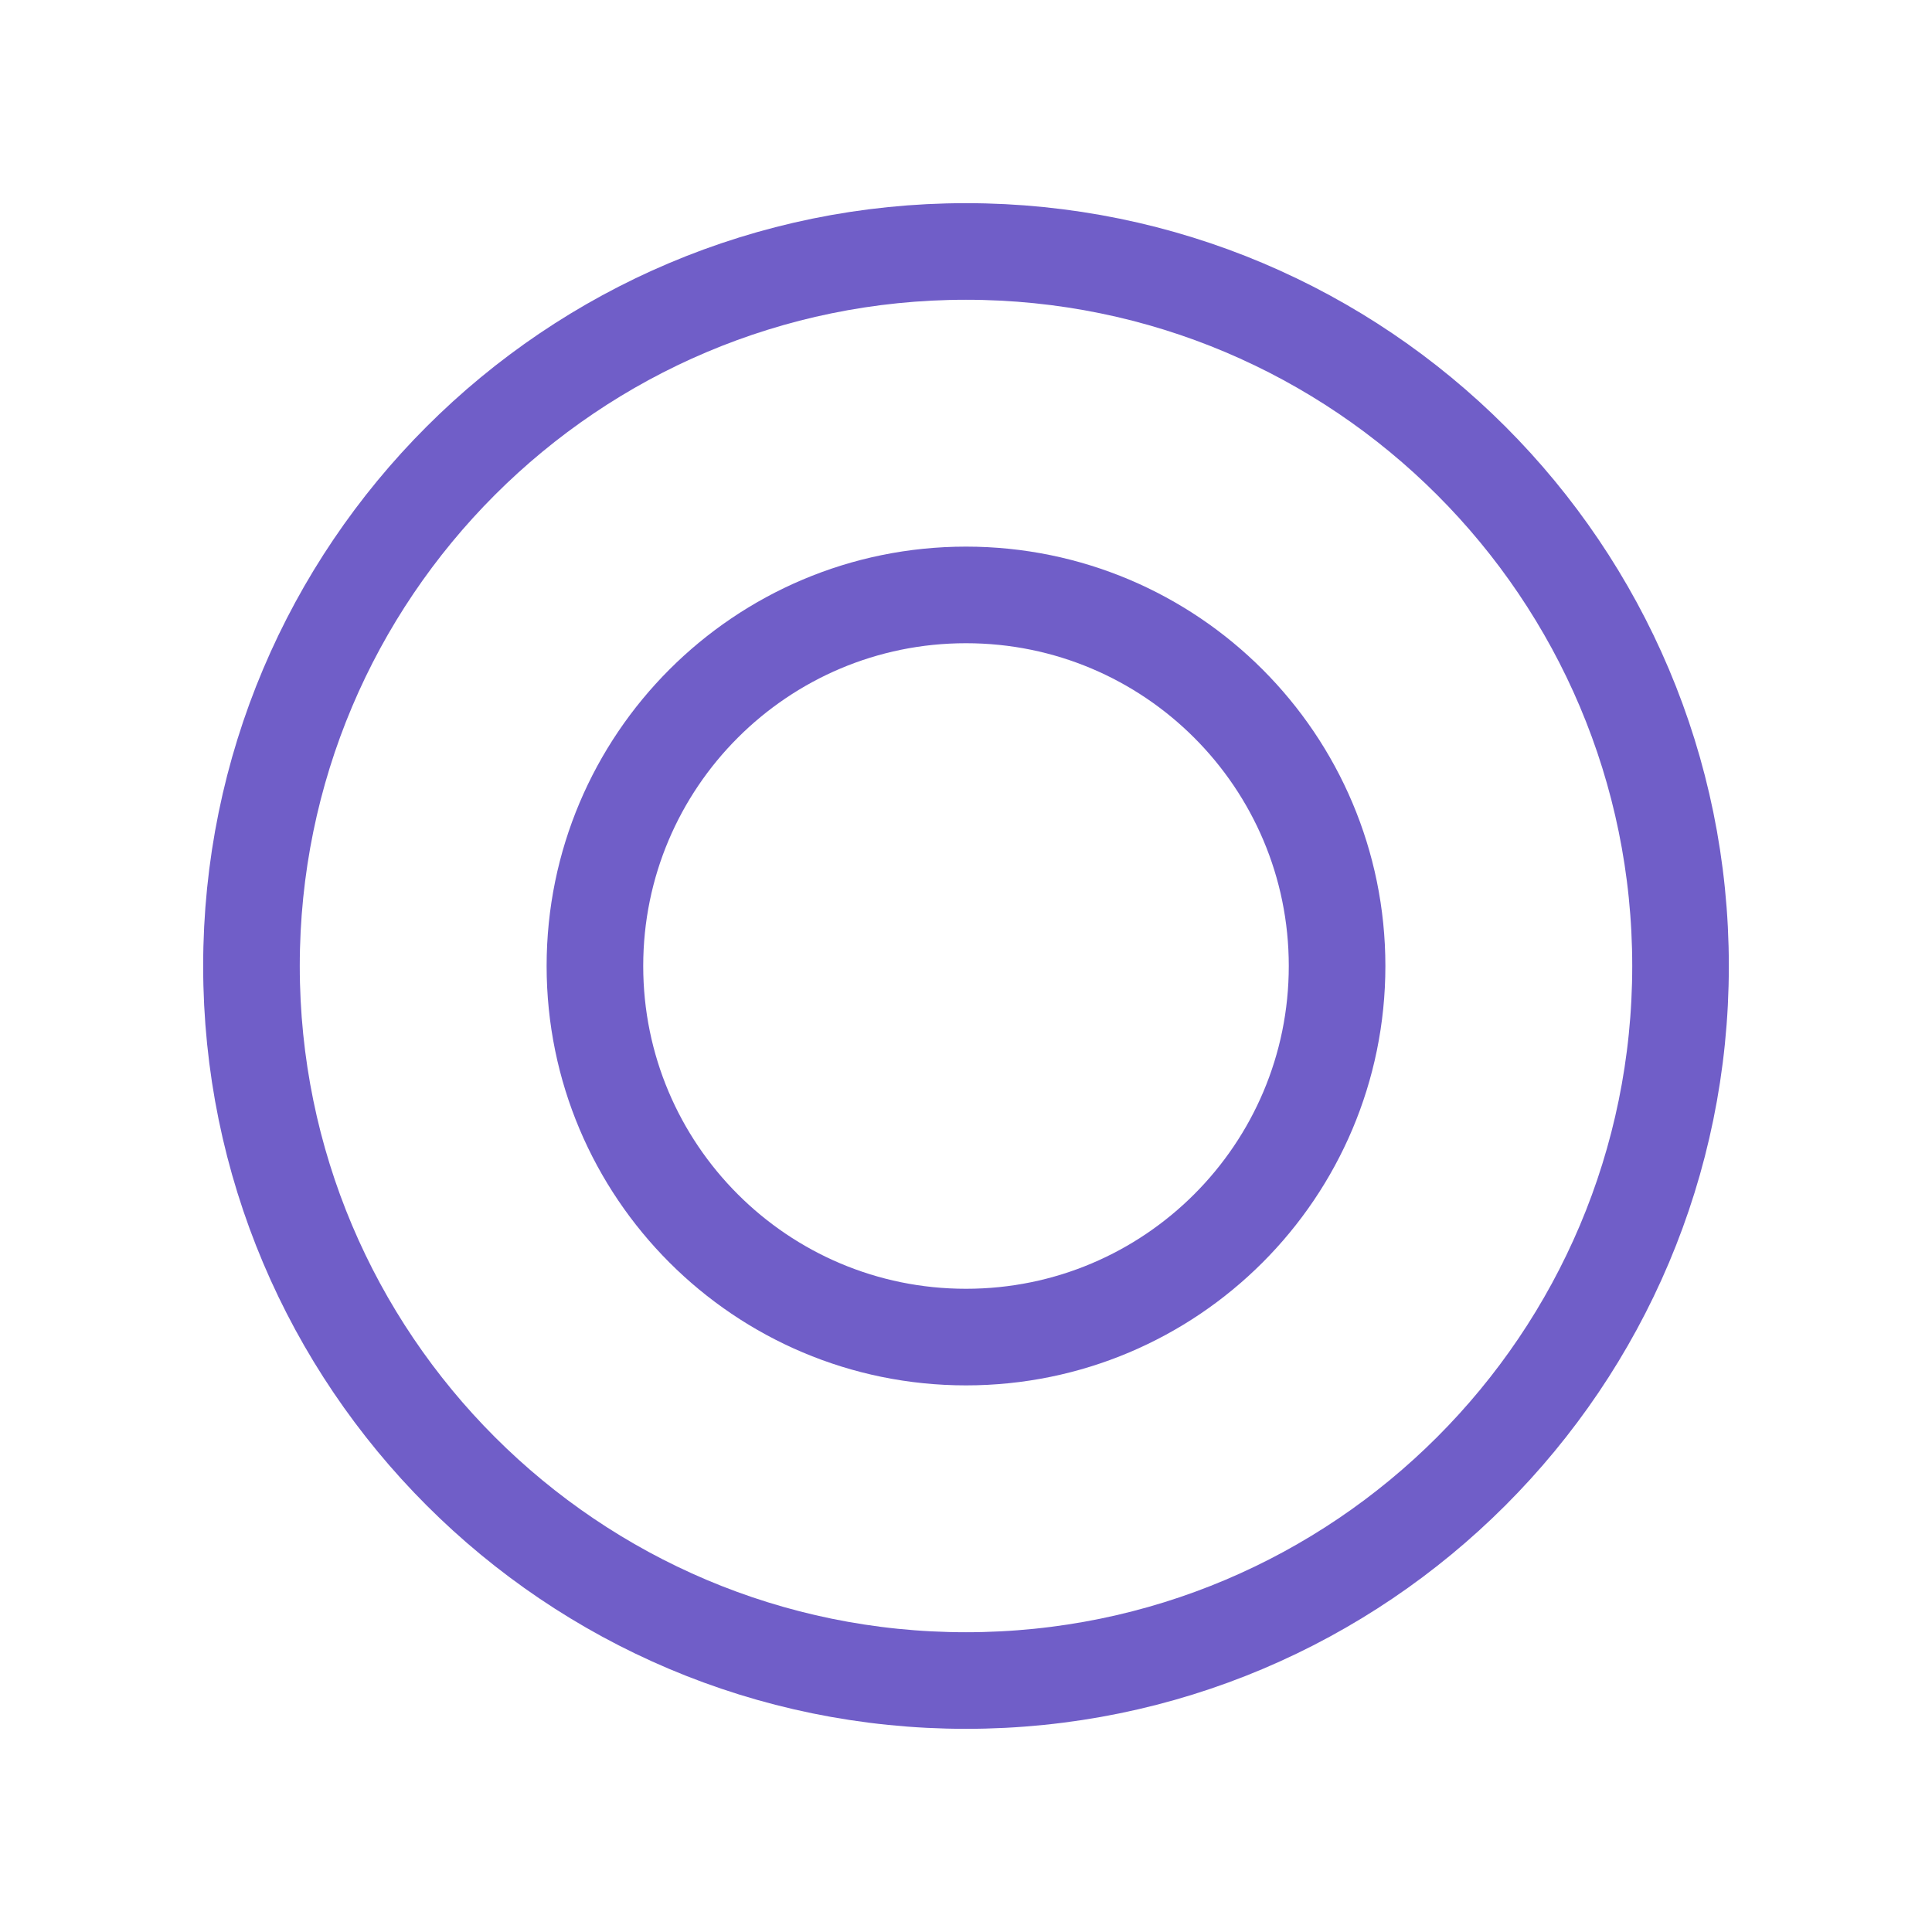
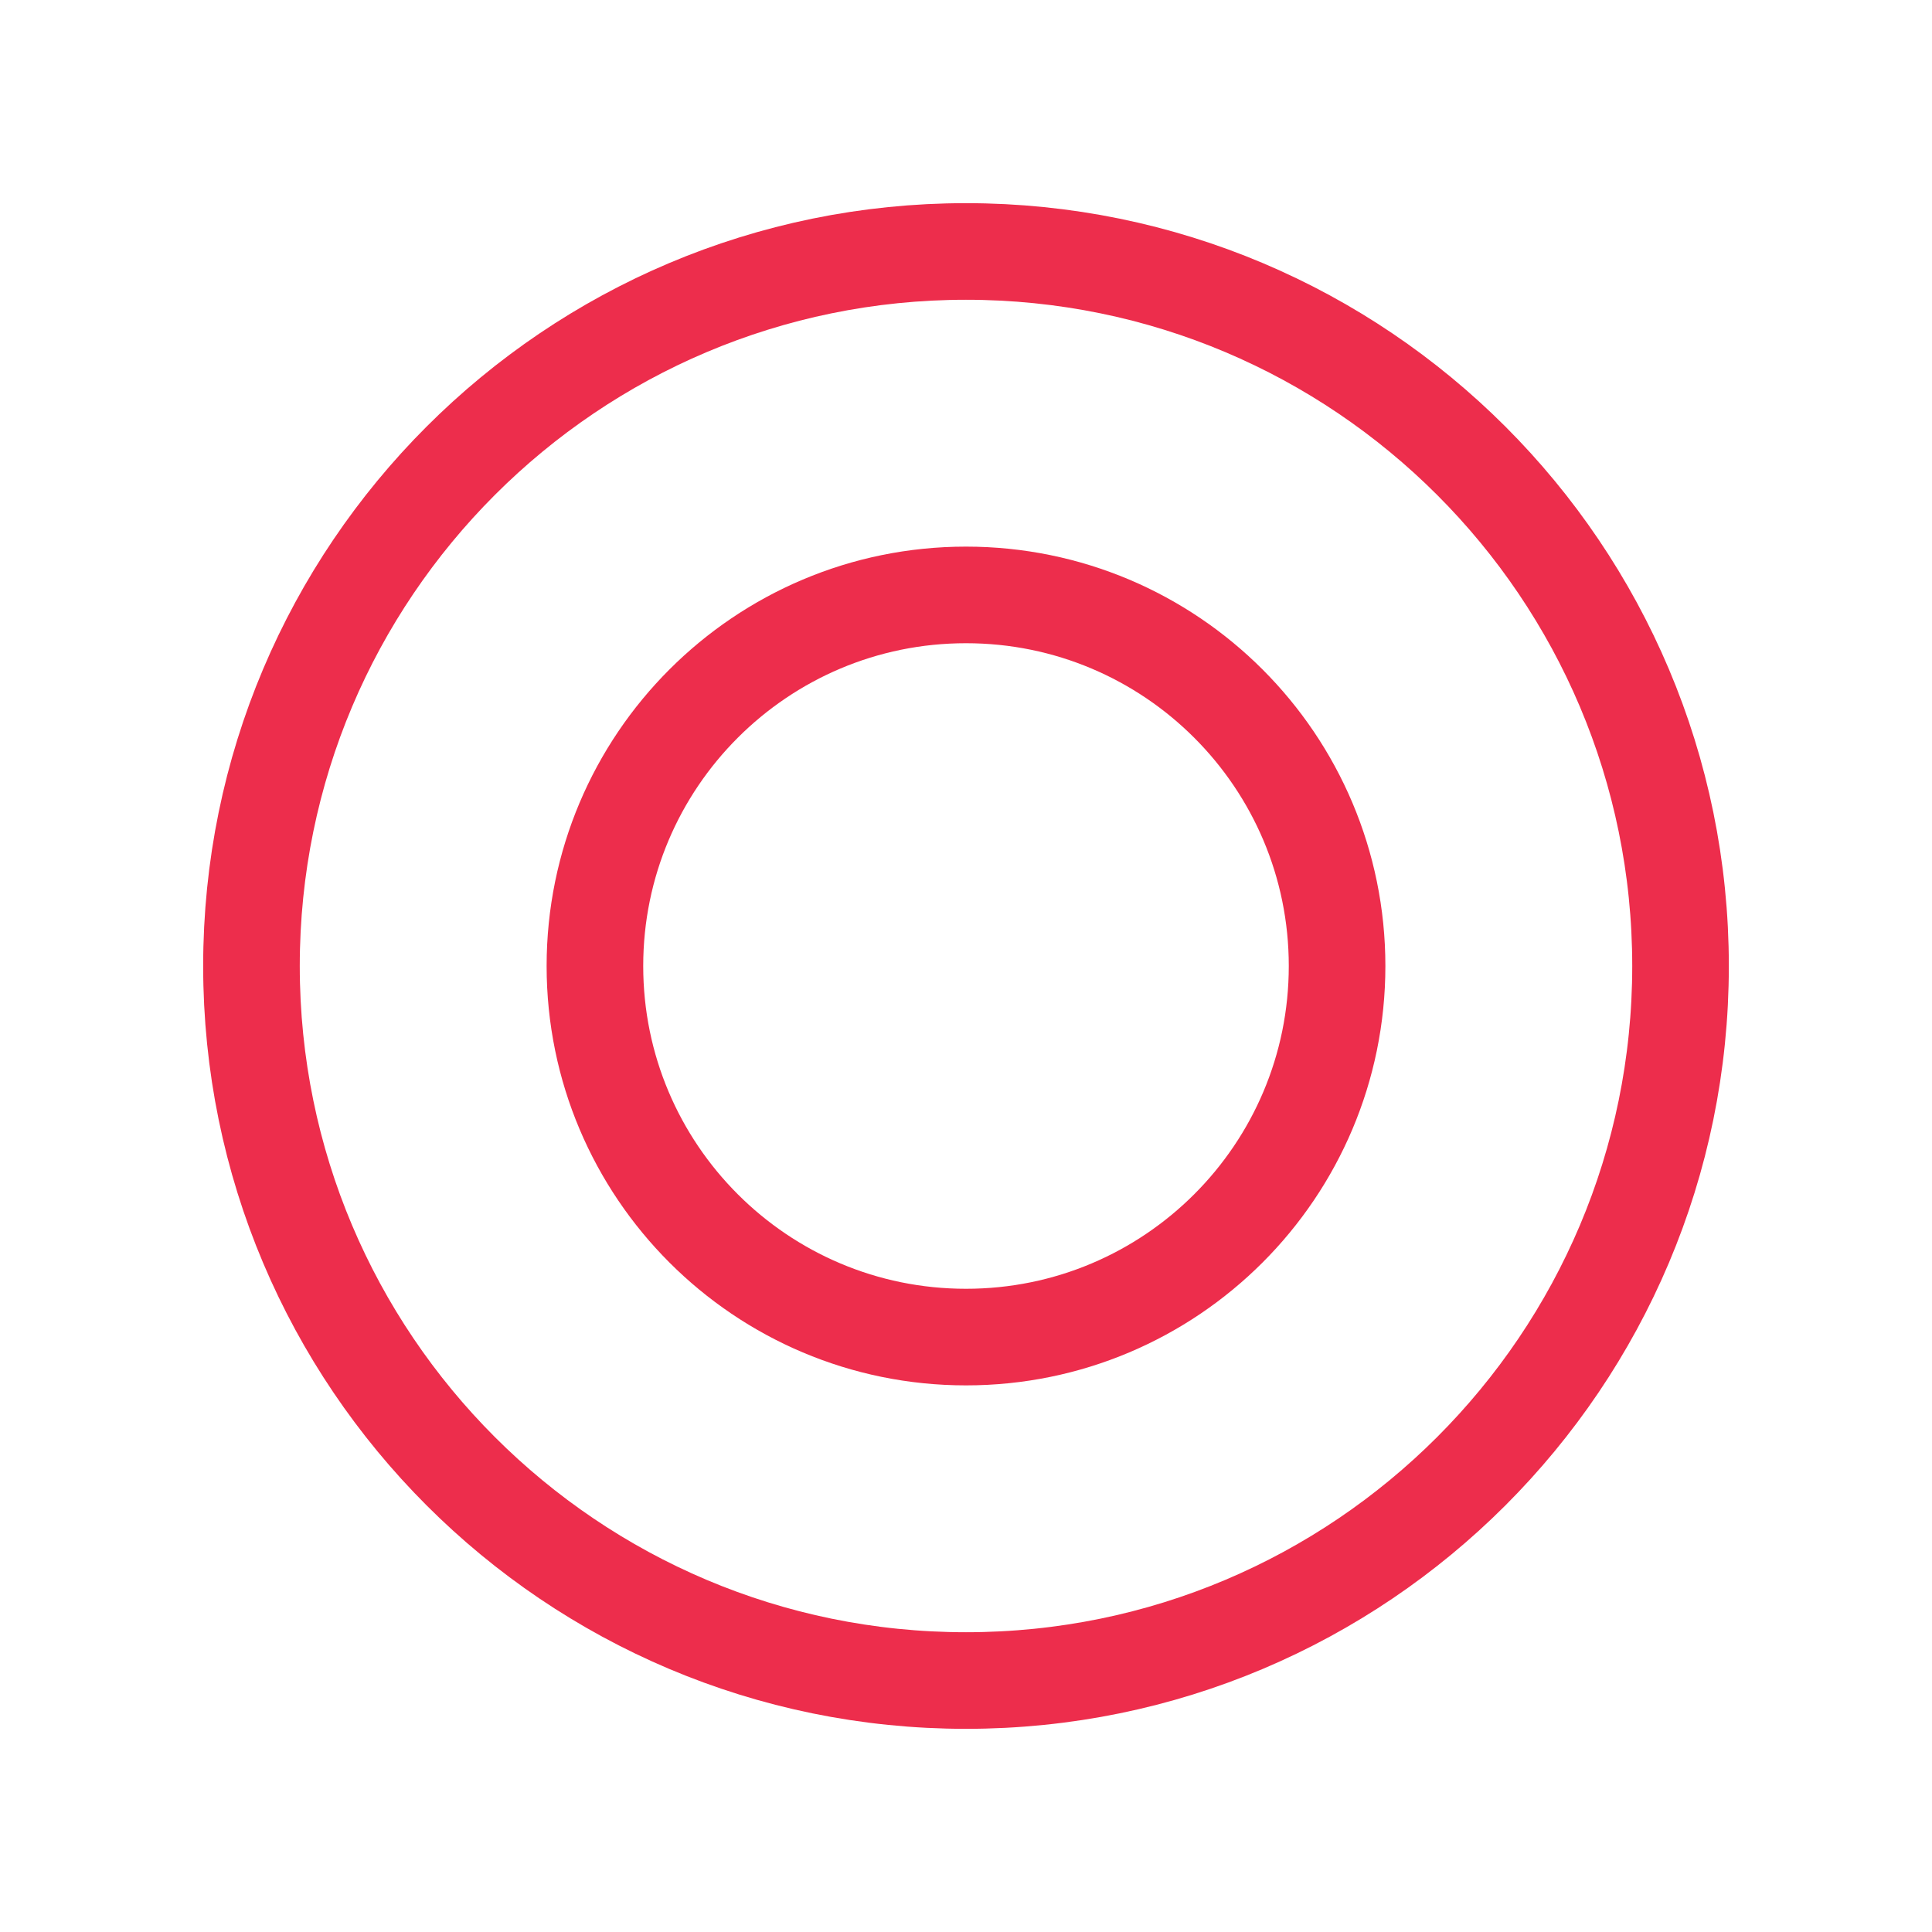
<svg xmlns="http://www.w3.org/2000/svg" style="margin: auto; background: transparent; display: block; shape-rendering: auto;" width="60px" height="60px" viewBox="0 0 100 100" preserveAspectRatio="xMidYMid">
-   <circle cx="50" cy="50" r="19.207" fill="none" stroke="#705ec8" stroke-width="5">
+   <circle cx="50" cy="50" r="19.207" fill="none" stroke="#ed2d4c" stroke-width="5">
    <animate attributeName="r" repeatCount="indefinite" dur="1s" values="0;40" keyTimes="0;1" keySplines="0 0.2 0.8 1" calcMode="spline" begin="-0.5s" />
    <animate attributeName="opacity" repeatCount="indefinite" dur="1s" values="1;0" keyTimes="0;1" keySplines="0.2 0 0.8 1" calcMode="spline" begin="-0.5s" />
  </circle>
-   <circle cx="50" cy="50" r="36.984" fill="none" stroke="#705ec8" stroke-width="5">
+   <circle cx="50" cy="50" r="36.984" fill="none" stroke="#ed2d4c" stroke-width="5">
    <animate attributeName="r" repeatCount="indefinite" dur="1s" values="0;40" keyTimes="0;1" keySplines="0 0.2 0.8 1" calcMode="spline" />
    <animate attributeName="opacity" repeatCount="indefinite" dur="1s" values="1;0" keyTimes="0;1" keySplines="0.2 0 0.8 1" calcMode="spline" />
  </circle>
</svg>
